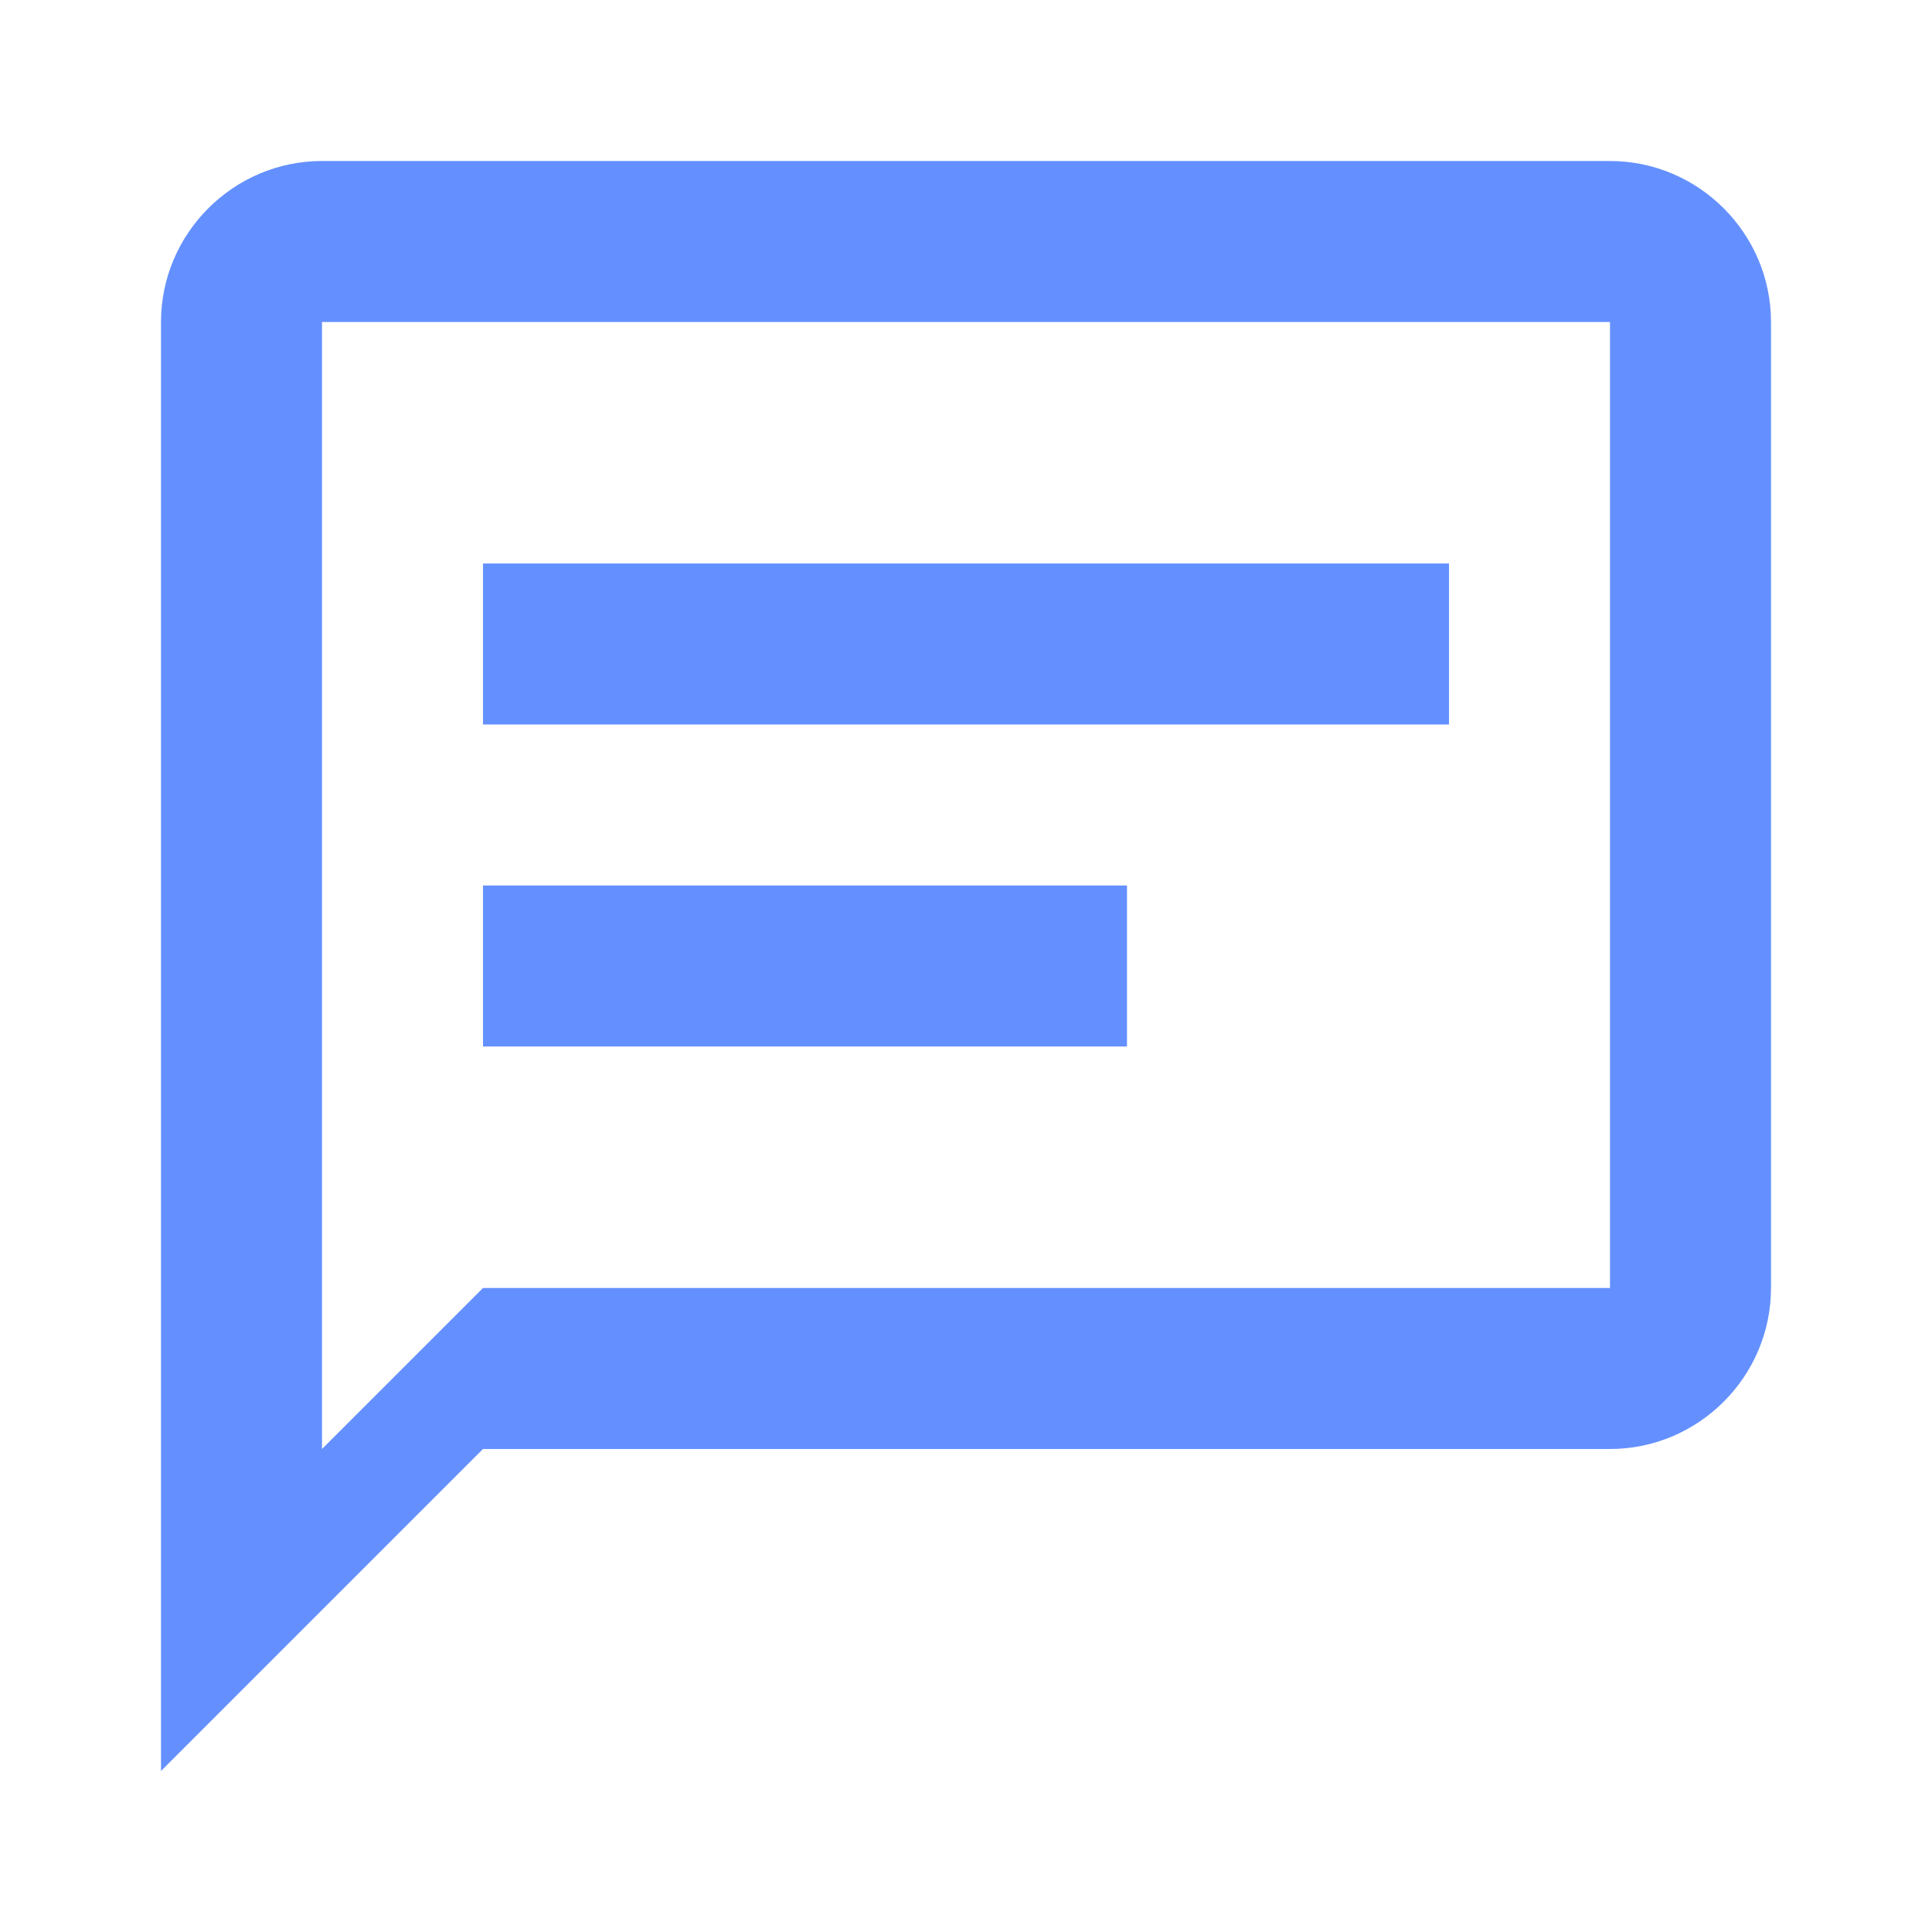
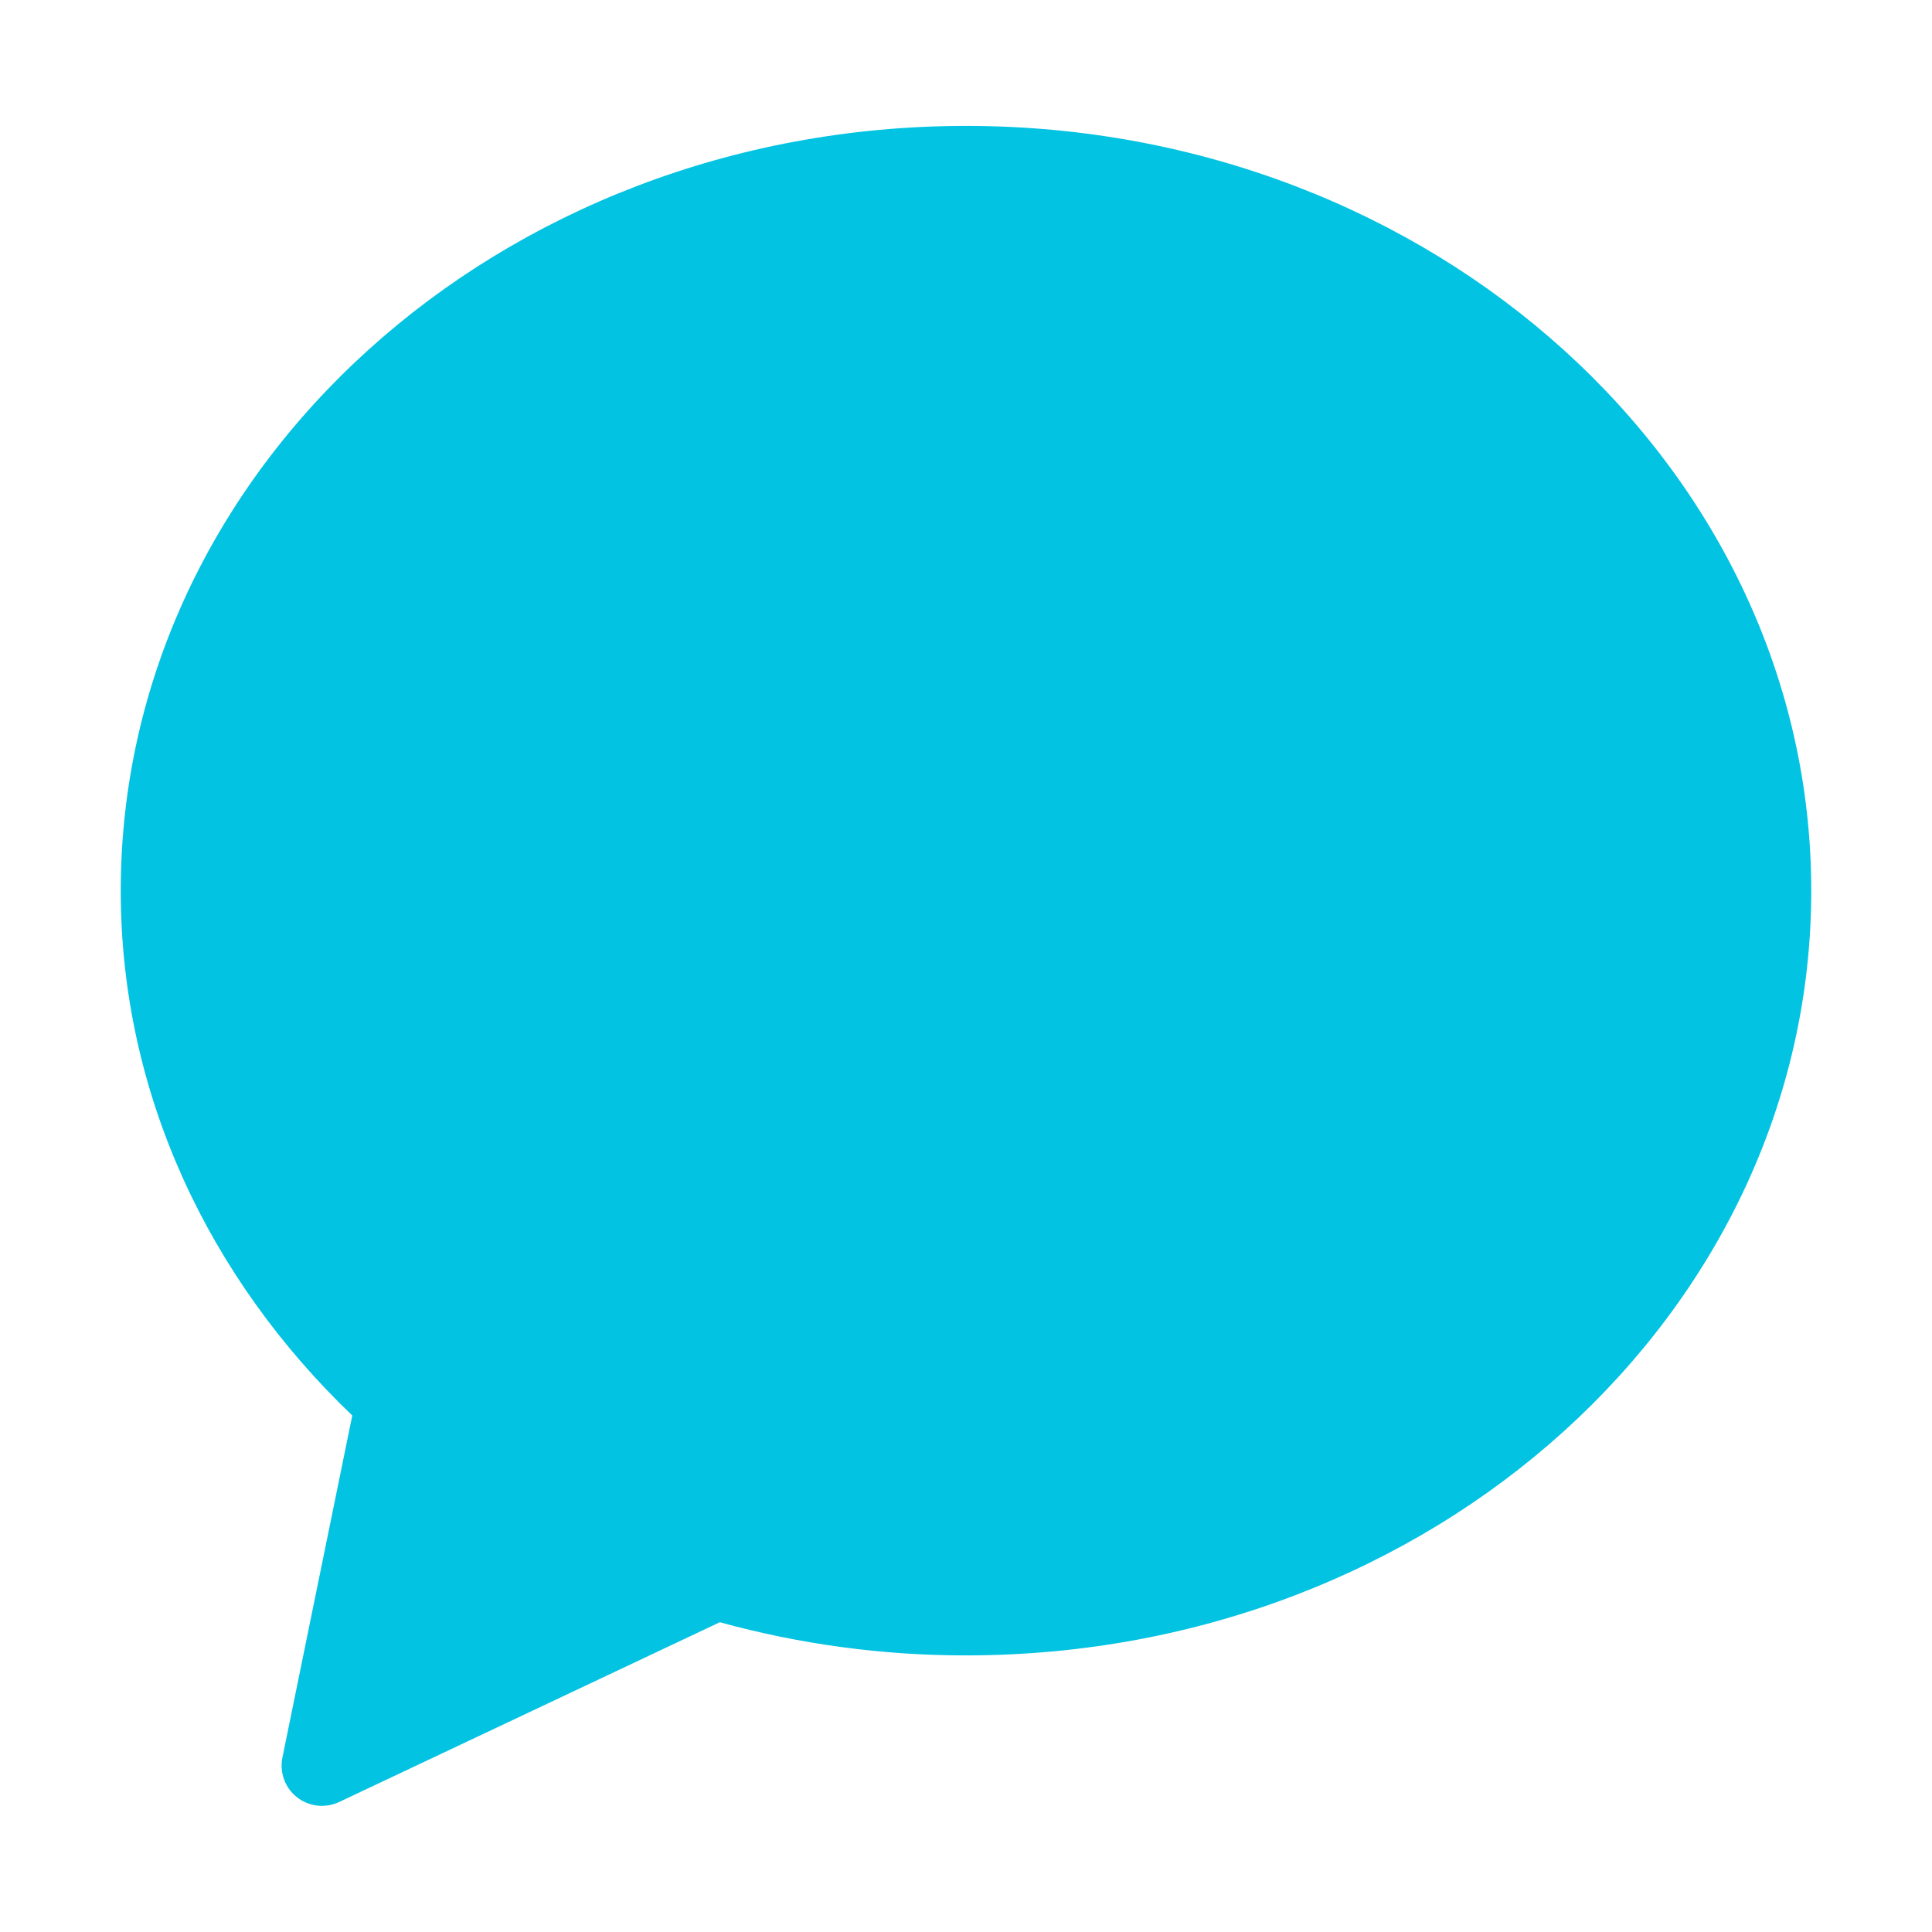
<svg xmlns="http://www.w3.org/2000/svg" width="24" height="24" viewBox="0 0 24 24" fill="none">
-   <path d="M20 2H4C2.9 2 2 2.9 2 4V22L6 18H20C21.1 18 22 17.1 22 16V4C22 2.9 21.1 2 20 2ZM20 16H6L4 18V4H20V16Z" fill="#6490ff" />
-   <rect x="6" y="7" width="12" height="2" fill="#6490ff" />
-   <rect x="6" y="11" width="8" height="2" fill="#6490ff" />
+   <path fill-rule="evenodd" clip-rule="evenodd" d="M12 1.564C6.201 1.564 1.5 5.817 1.5 11.065C1.5 13.591 2.598 15.882 4.376 17.584L3.508 21.834C3.49 21.924 3.497 22.019 3.529 22.106C3.561 22.193 3.616 22.269 3.689 22.326C3.762 22.384 3.85 22.419 3.942 22.43C4.034 22.44 4.127 22.425 4.211 22.386L8.942 20.152C9.938 20.426 10.967 20.565 12 20.564C17.799 20.564 22.5 16.311 22.5 11.065C22.5 5.817 17.799 1.564 12 1.564Z" fill="#03C3E2" />
</svg>
